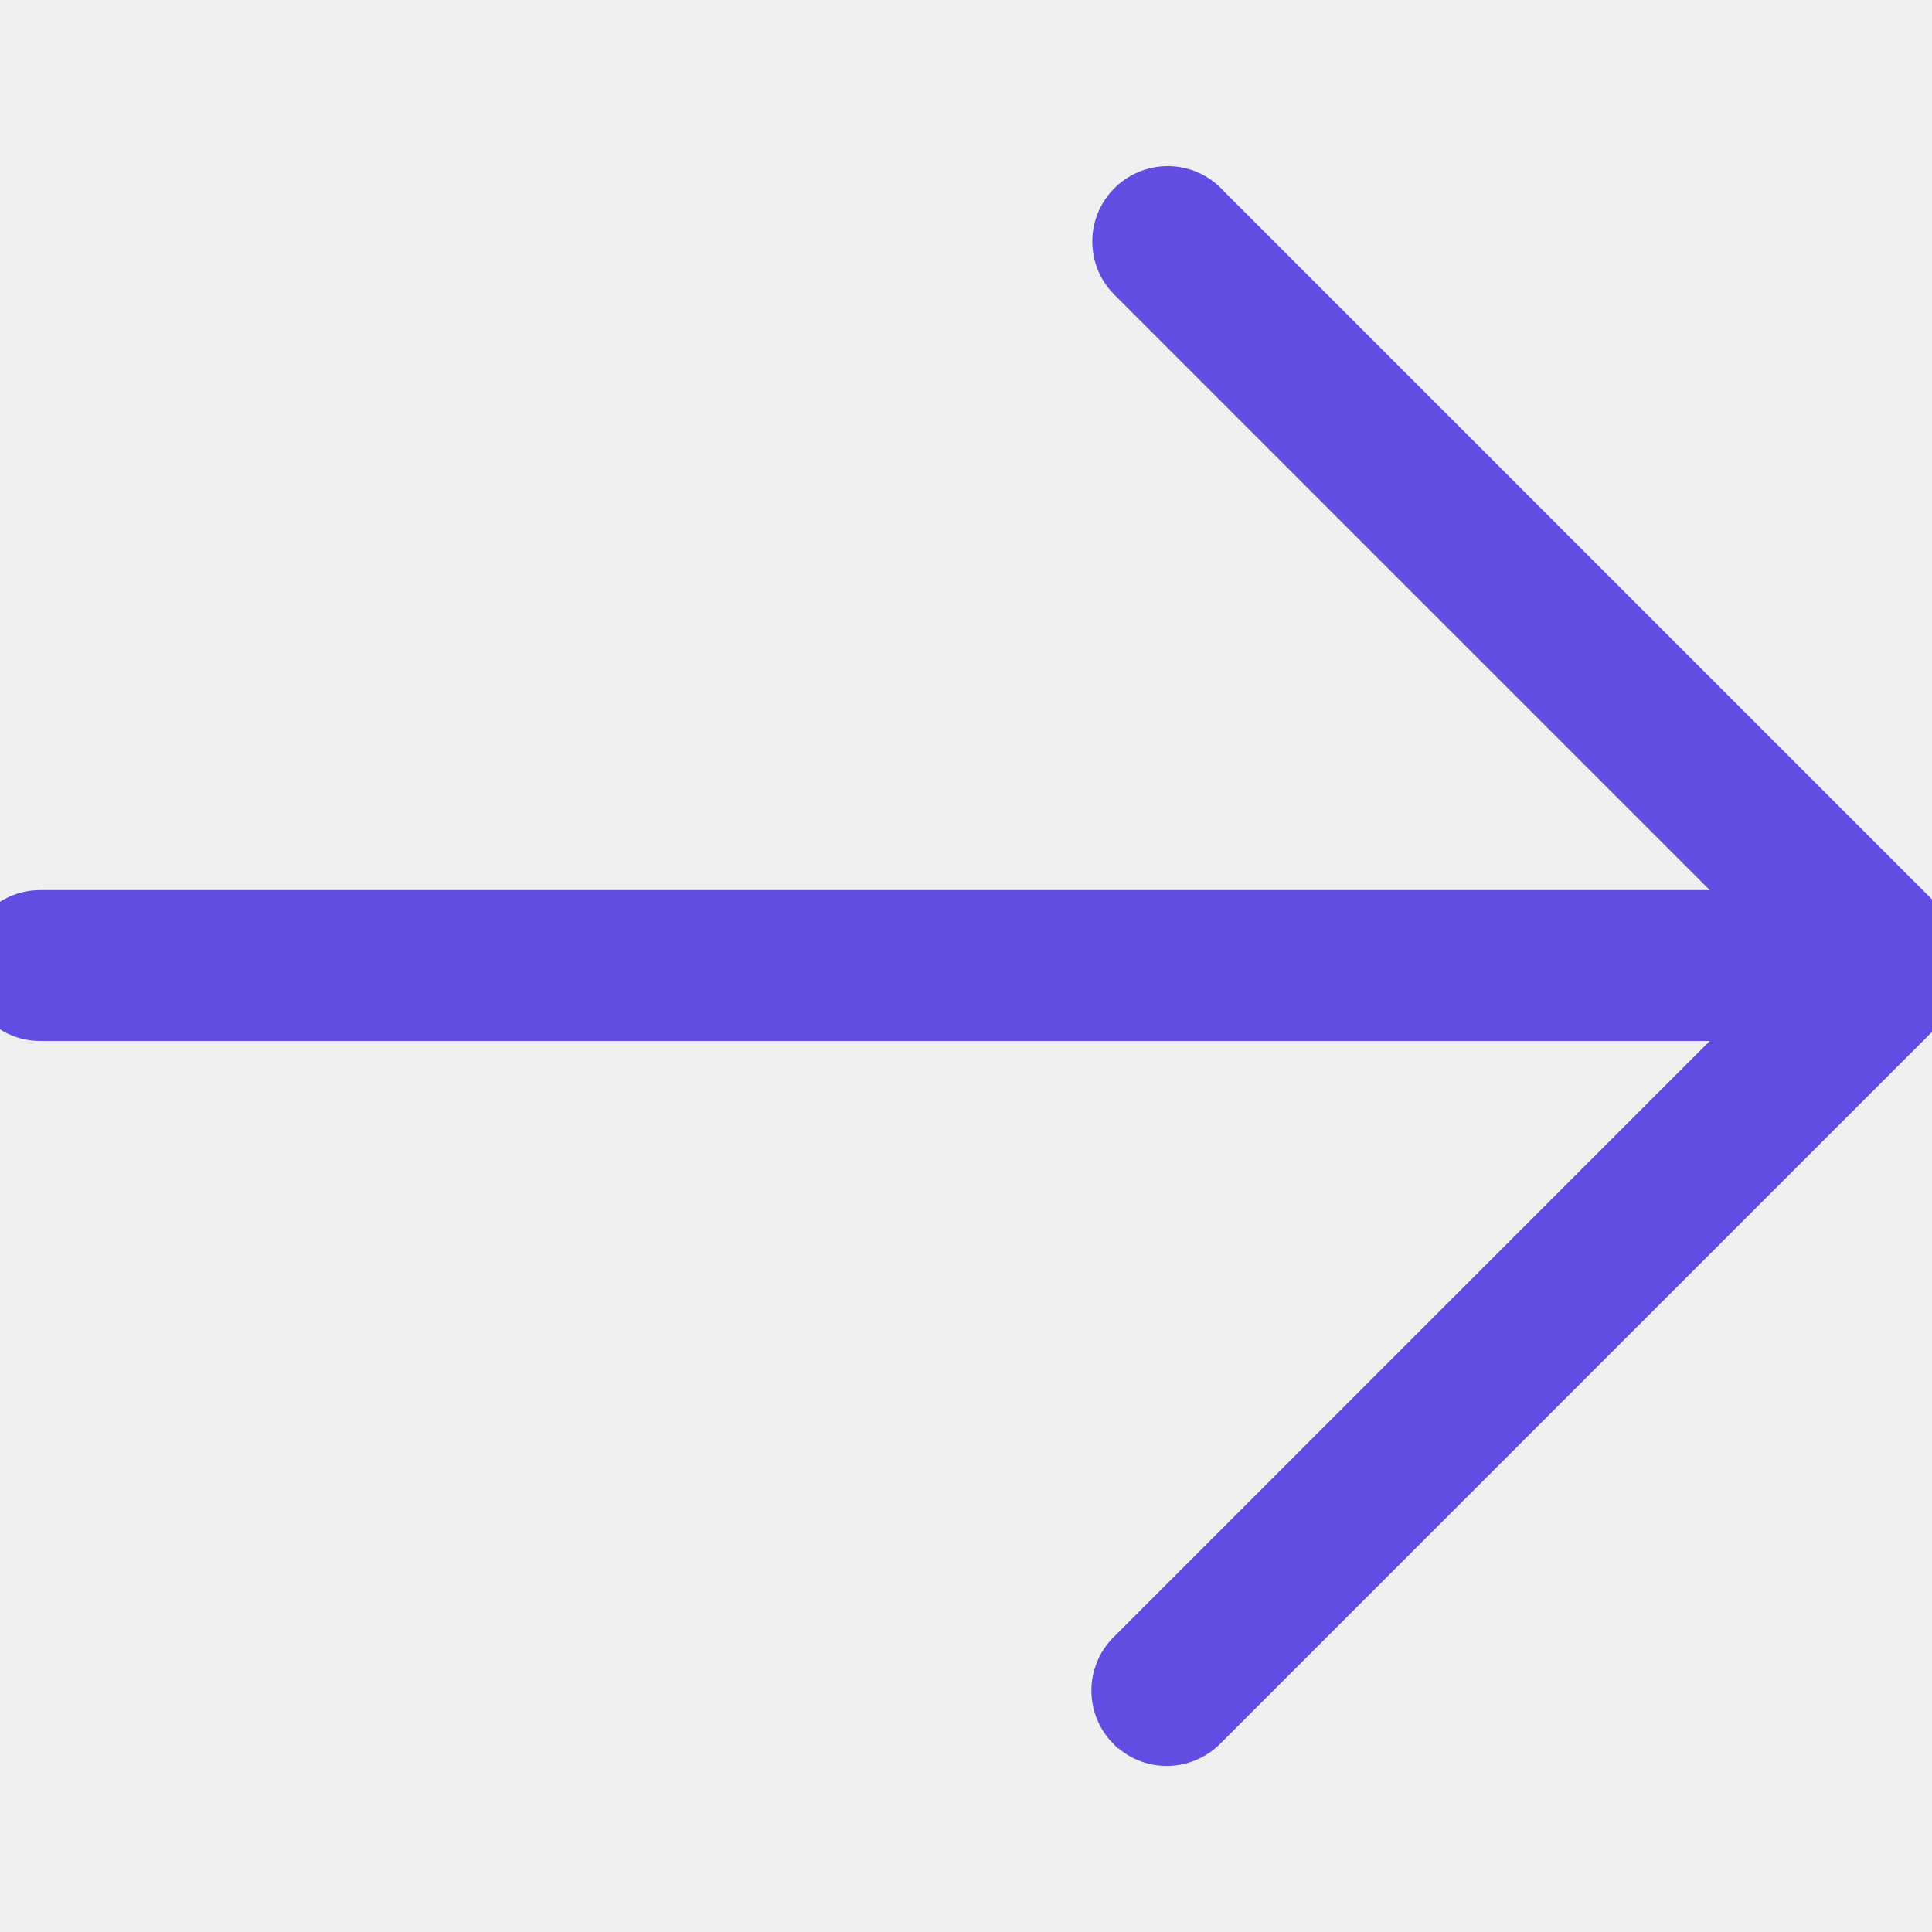
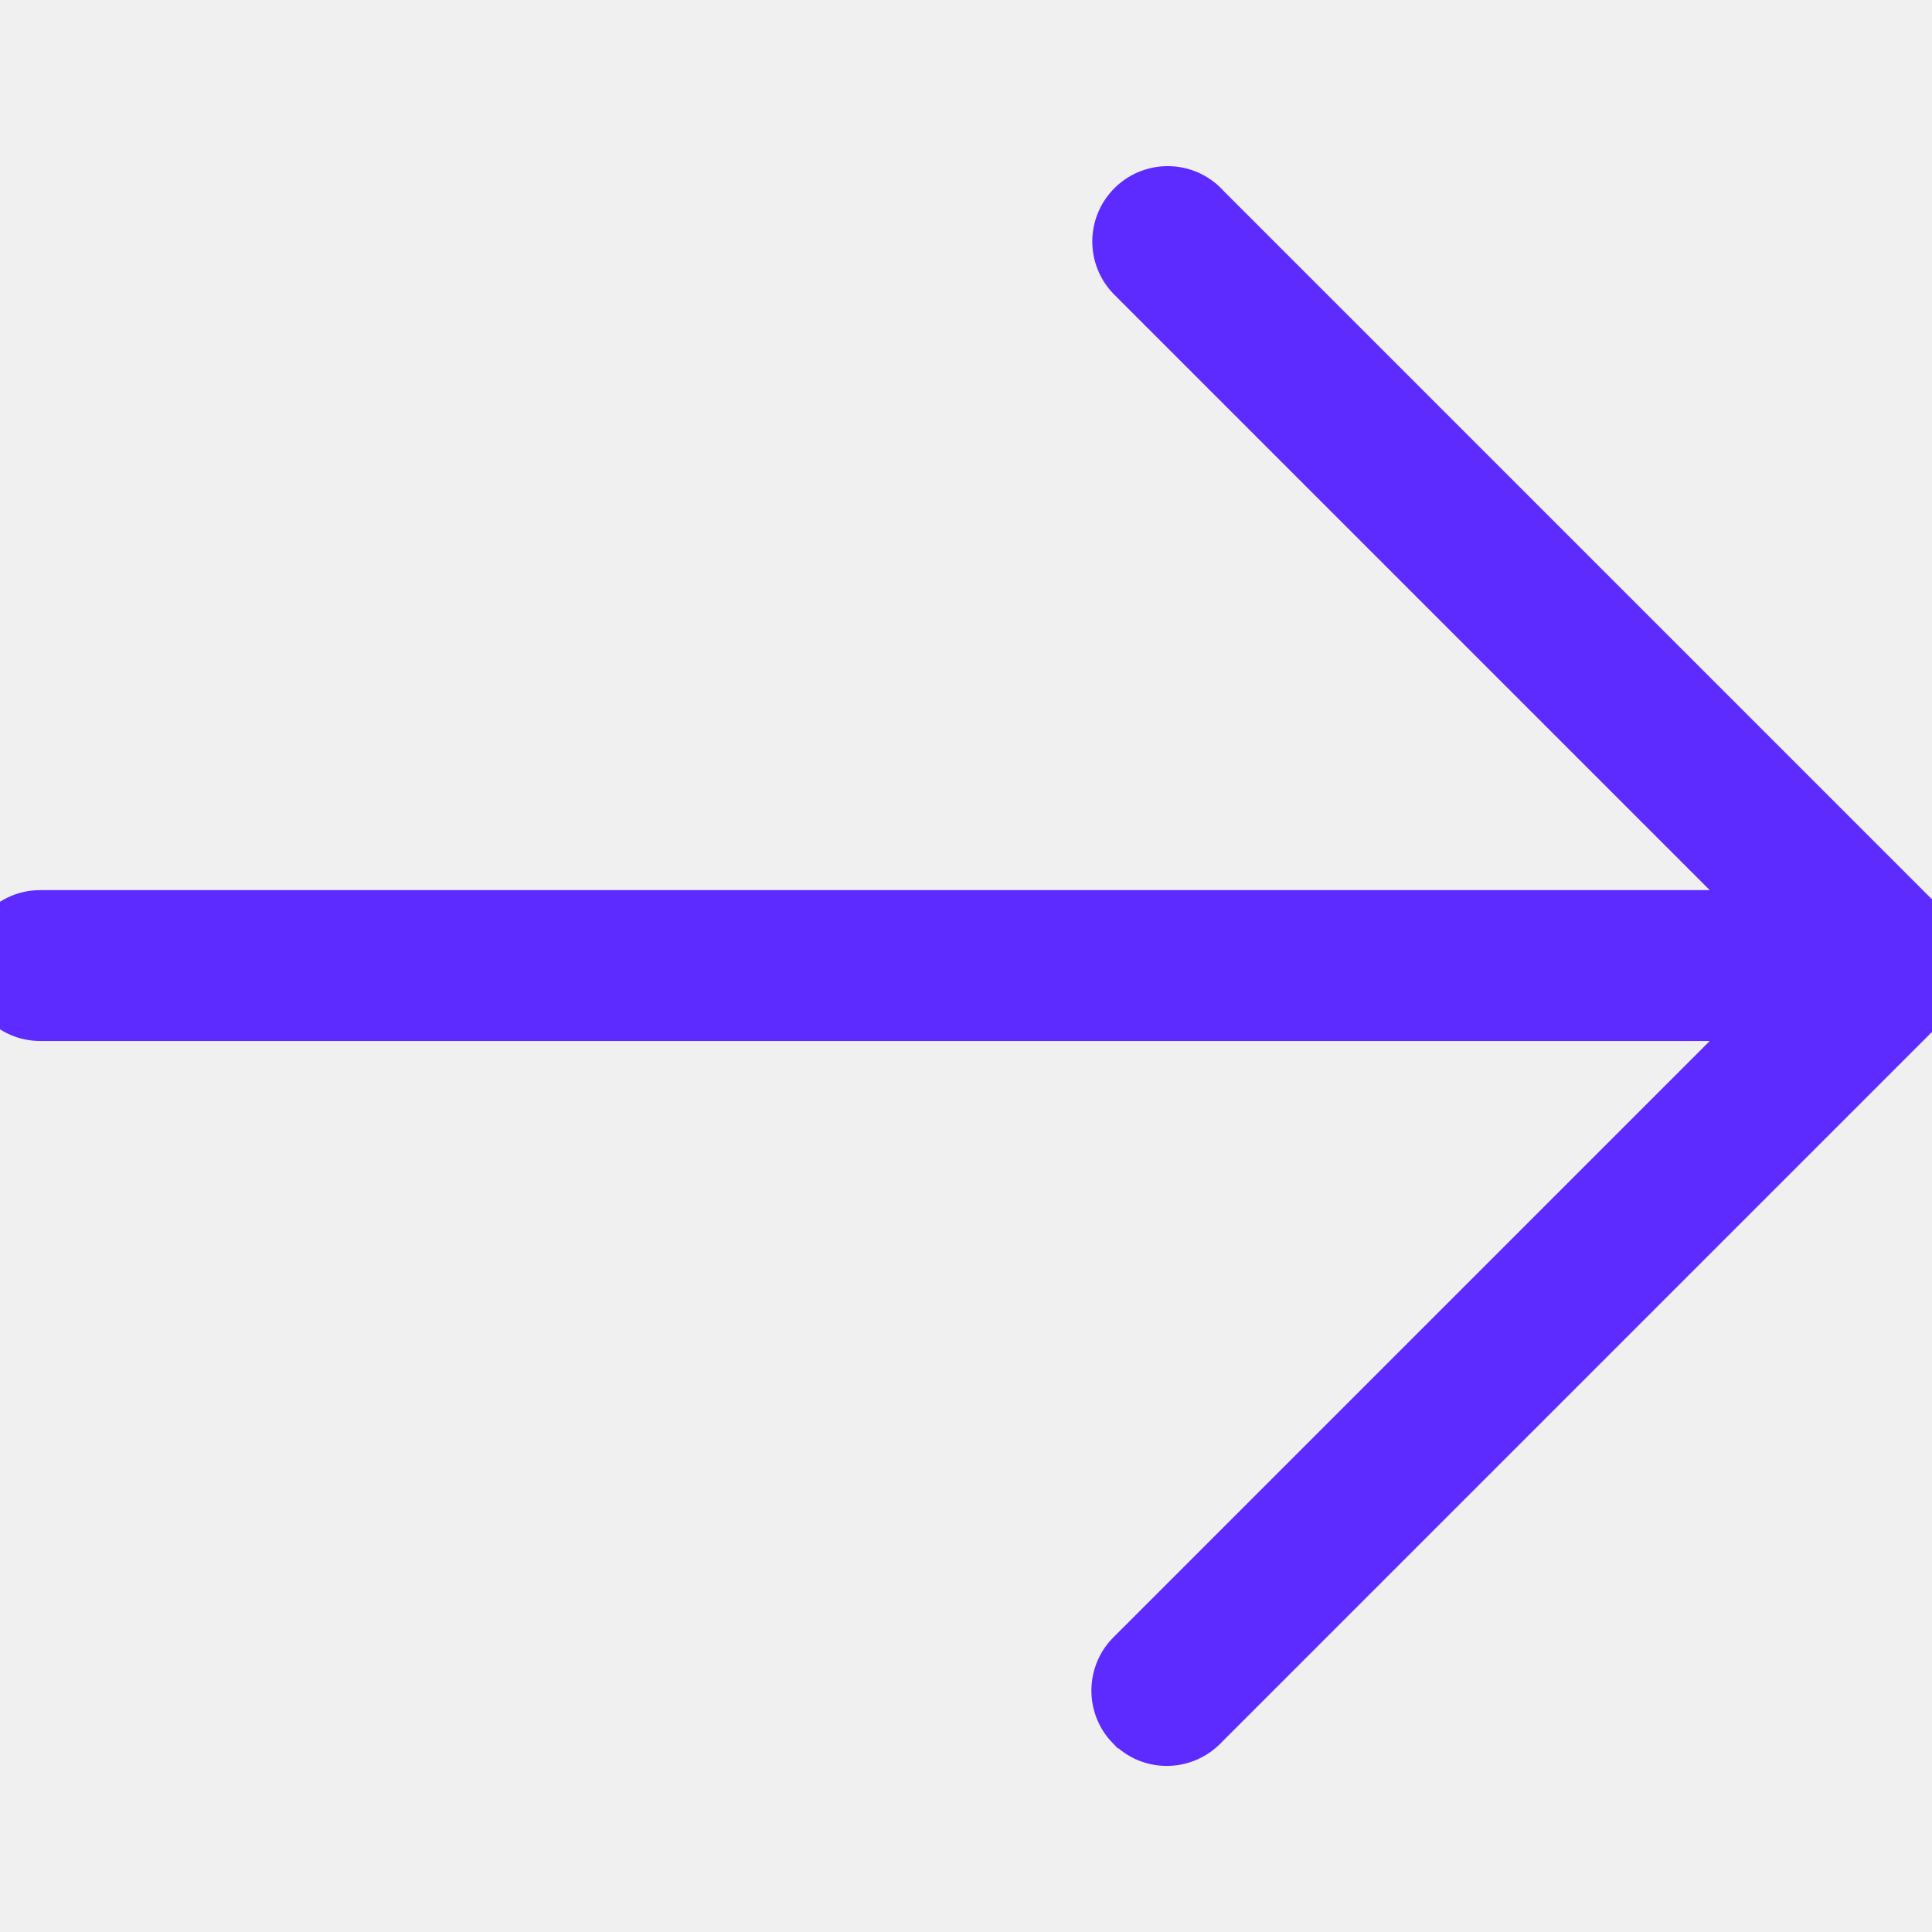
<svg xmlns="http://www.w3.org/2000/svg" width="11" height="11" viewBox="0 0 11 11" fill="none">
  <g clip-path="url(#clip0_375_4265)">
-     <path d="M9.976 5.168L6.413 1.605L6.412 1.604L6.412 1.604C6.288 1.476 6.288 1.274 6.412 1.146L6.412 1.146C6.538 1.016 6.746 1.012 6.877 1.138L6.878 1.14L6.878 1.14L11.003 5.265L9.976 5.168ZM9.976 5.168H0.229H0.229C0.047 5.168 -0.1 5.316 -0.1 5.498C-0.1 5.679 0.047 5.827 0.229 5.827H9.976L6.414 9.389C6.284 9.515 6.28 9.723 6.406 9.854L6.407 9.854C6.533 9.985 6.741 9.988 6.872 9.862L6.872 9.862L6.879 9.855L6.879 9.855L11.004 5.73L11.004 5.73C11.034 5.699 11.059 5.663 11.075 5.623C11.126 5.5 11.098 5.359 11.003 5.265L9.976 5.168Z" fill="#624DE3" stroke="#624DE3" stroke-width="0.2" />
+     <path d="M9.976 5.168L6.413 1.605L6.412 1.604L6.412 1.604C6.288 1.476 6.288 1.274 6.412 1.146L6.412 1.146C6.538 1.016 6.746 1.012 6.877 1.138L6.878 1.14L6.878 1.14L11.003 5.265L9.976 5.168ZM9.976 5.168H0.229H0.229C0.047 5.168 -0.1 5.316 -0.1 5.498C-0.1 5.679 0.047 5.827 0.229 5.827H9.976L6.414 9.389C6.284 9.515 6.28 9.723 6.406 9.854L6.407 9.854C6.533 9.985 6.741 9.988 6.872 9.862L6.872 9.862L6.879 9.855L6.879 9.855L11.004 5.73L11.004 5.73C11.034 5.699 11.059 5.663 11.075 5.623C11.126 5.5 11.098 5.359 11.003 5.265L9.976 5.168Z" fill="#5D2BFF" stroke="#5D2BFF" stroke-width="0.2" />
  </g>
  <defs>
    <clipPath id="clip0_375_4265">
      <rect width="11" height="11" fill="white" />
    </clipPath>
  </defs>
</svg>
